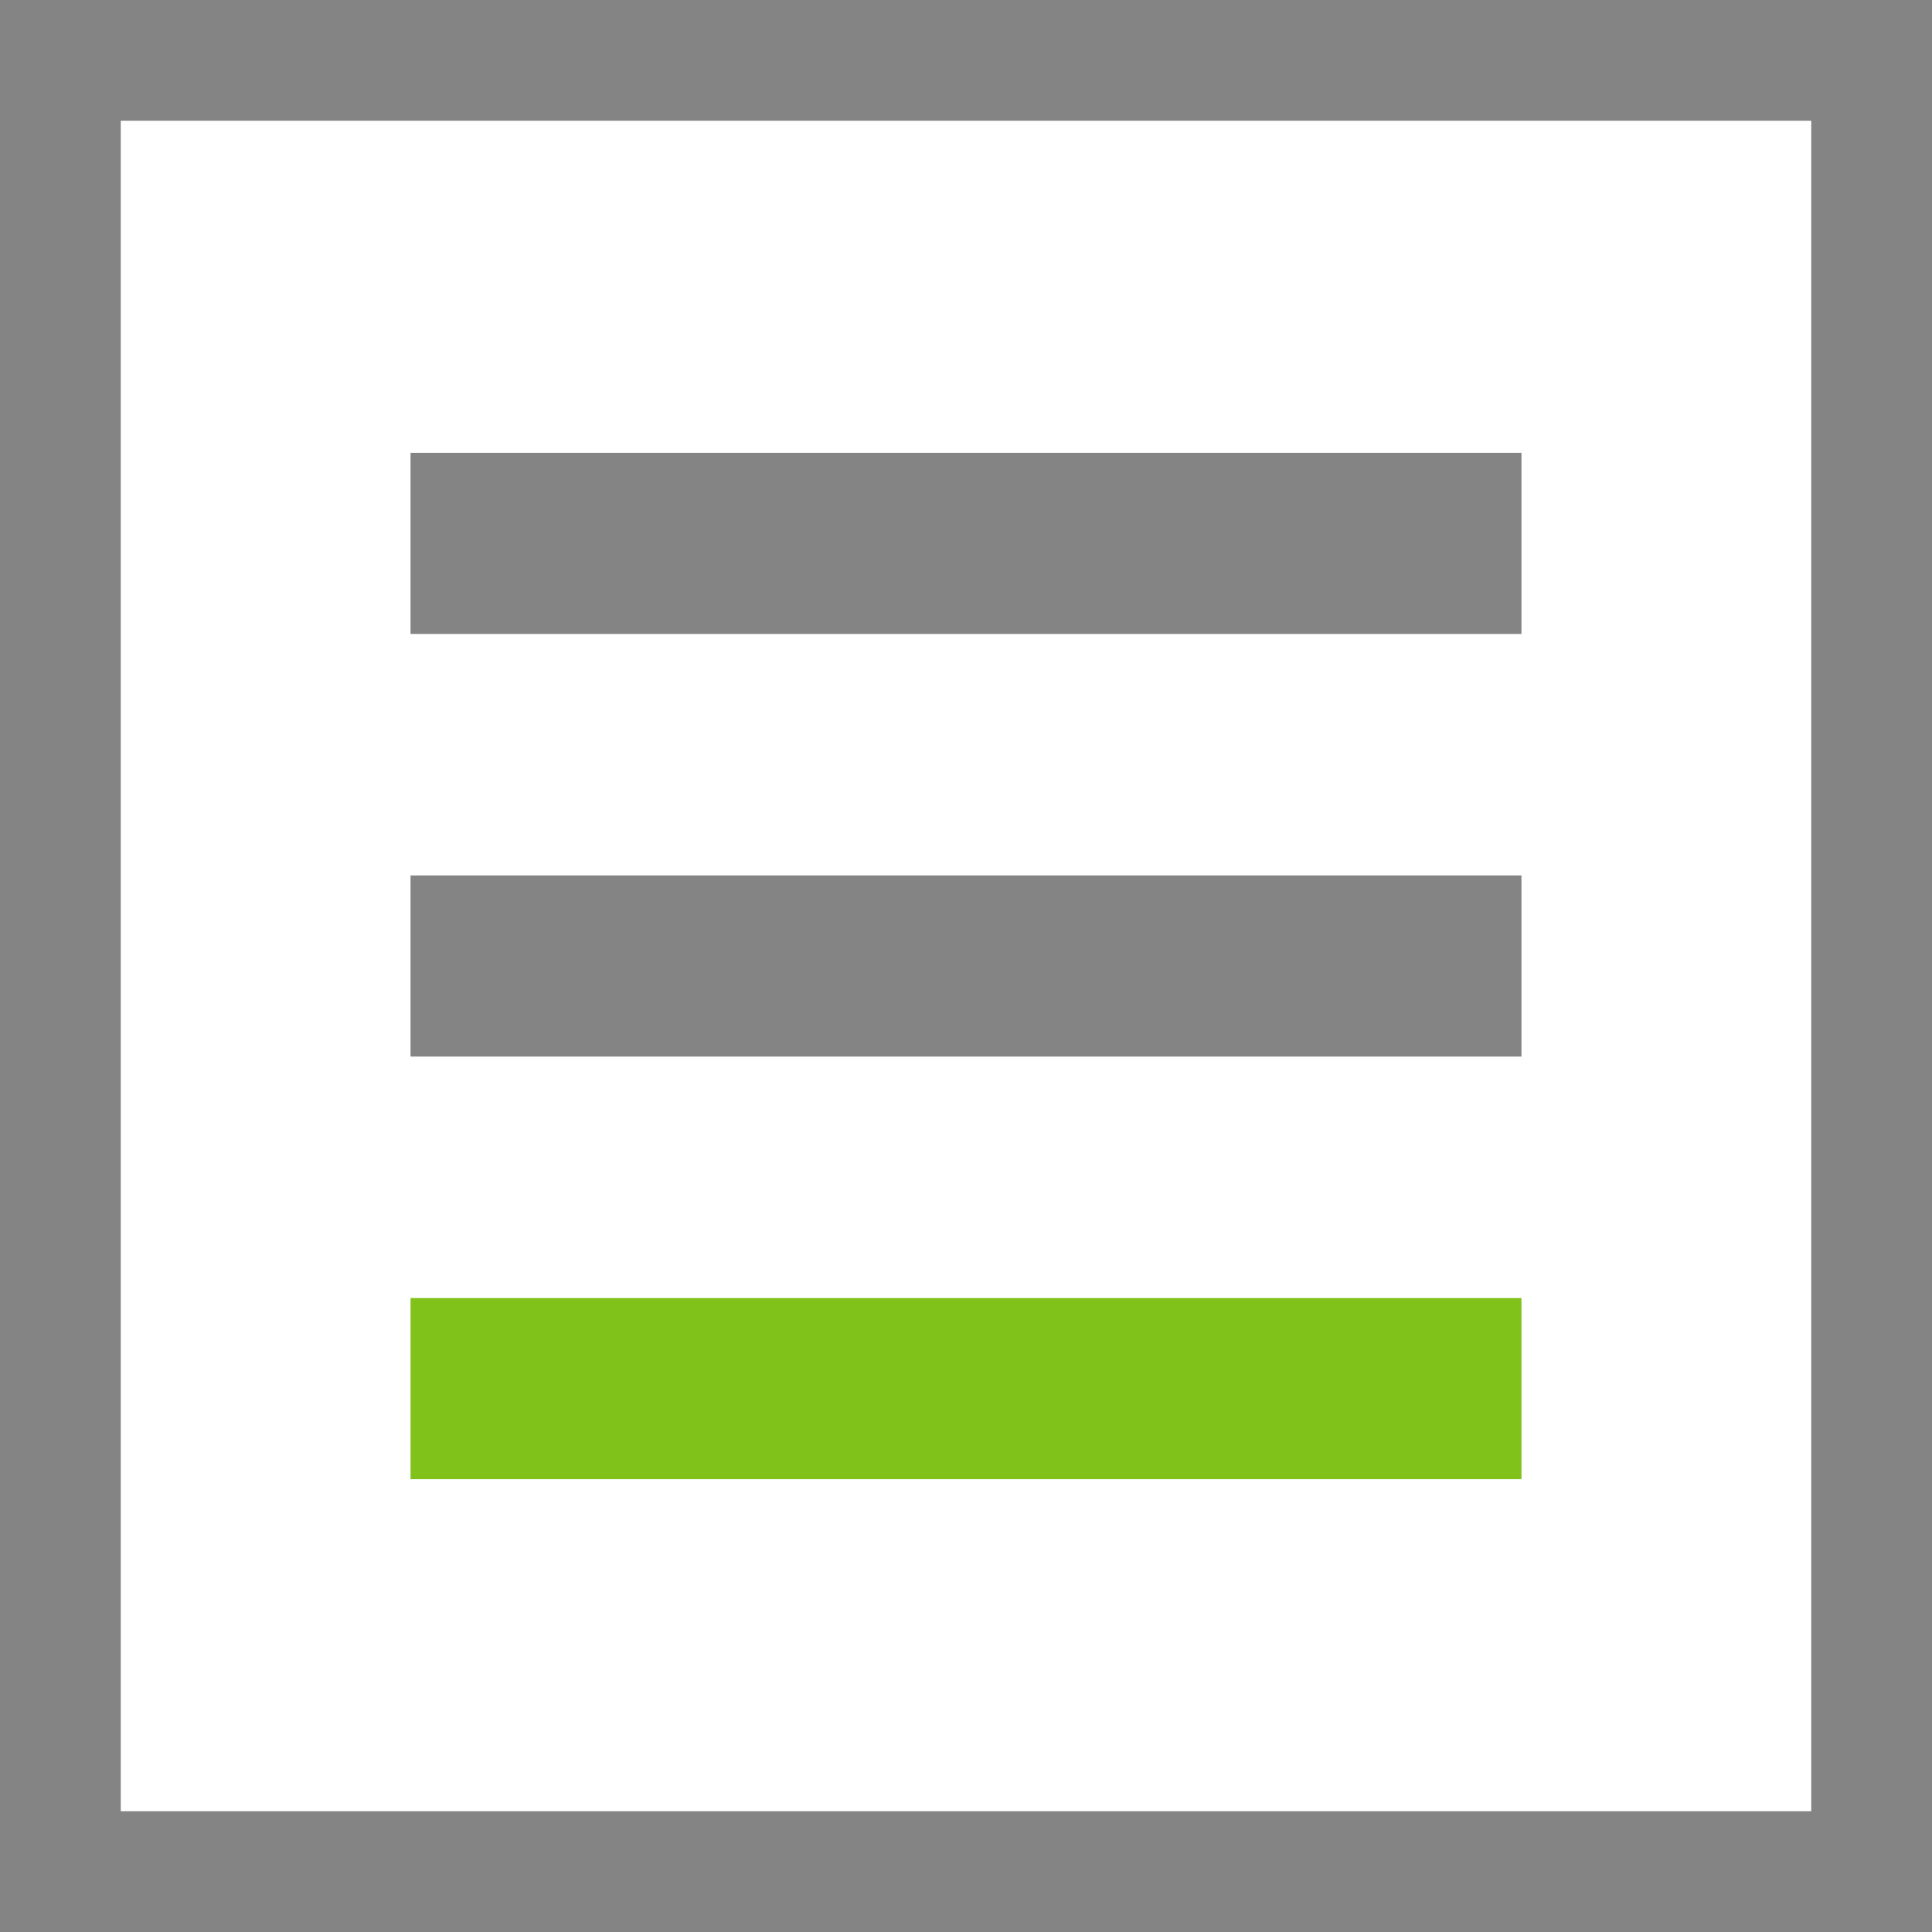
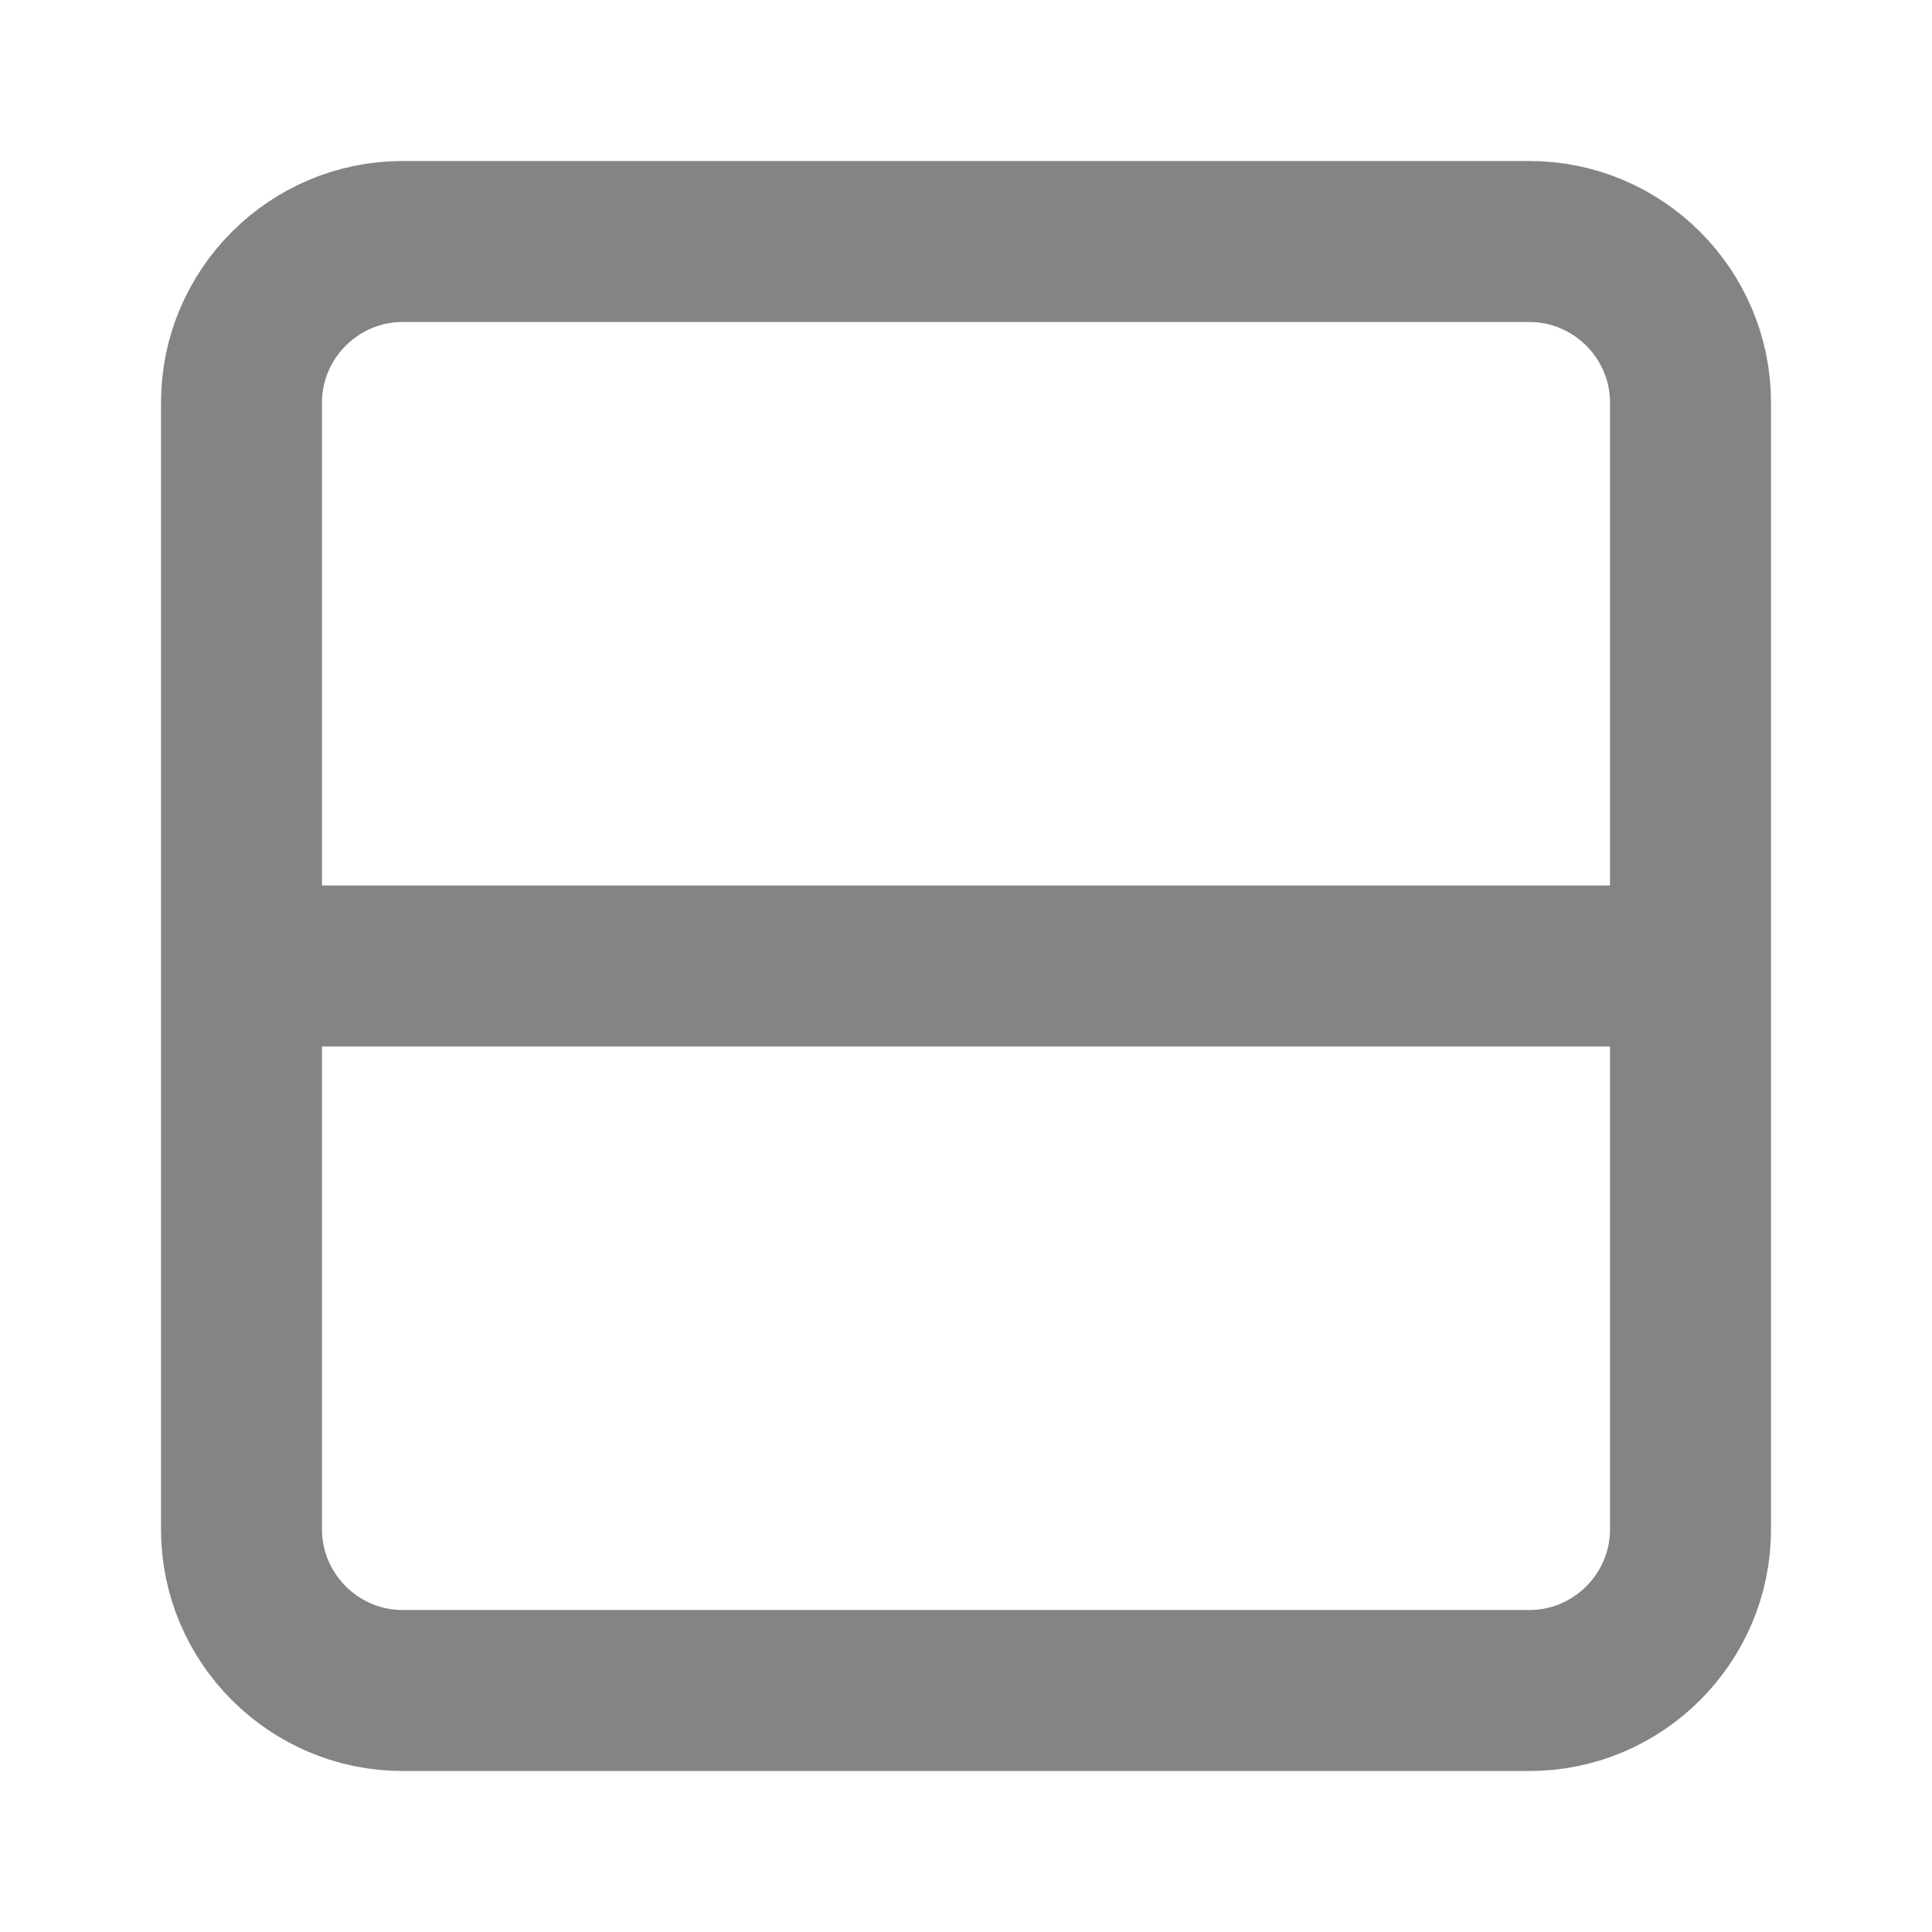
- <svg xmlns="http://www.w3.org/2000/svg" version="1.1" id="Ebene_1" x="0px" y="0px" width="16px" height="16px" viewBox="0 0 16 16" style="enable-background:new 0 0 16 16;" xml:space="preserve">
+ <svg xmlns="http://www.w3.org/2000/svg" version="1.1" id="Ebene_1" x="0px" y="0px" viewBox="0 0 24 24" style="enable-background:new 0 0 24 24;" xml:space="preserve">
  <style type="text/css">
- 	.st0{fill:none;stroke:#848484;stroke-width:1.5;stroke-miterlimit:10;}
- 	.st1{fill:none;stroke:#81C21A;stroke-width:1.5;stroke-miterlimit:10;}
- 	.st2{fill:none;stroke:#848484;stroke-miterlimit:10;}
+ 	.st0{fill:none;stroke:#848484;stroke-width:2;stroke-linecap:round;stroke-linejoin:round;}
</style>
-   <g>
-     <line class="st0" x1="3.4" y1="8" x2="12.6" y2="8" />
-     <line class="st0" x1="3.4" y1="4.5" x2="12.6" y2="4.5" />
-     <line class="st1" x1="3.4" y1="11.5" x2="12.6" y2="11.5" />
-   </g>
-   <path class="st2" d="M15.5,15.4V0.5h-15v15h15V15.4z" />
+   <path class="st0" d="M3,12V5c0-1.1,0.9-2,2-2h14c1.1,0,2,0.9,2,2v7 M3,12v7c0,1.1,0.9,2,2,2h14c1.1,0,2-0.9,2-2v-7 M3,12h18" />
</svg>
